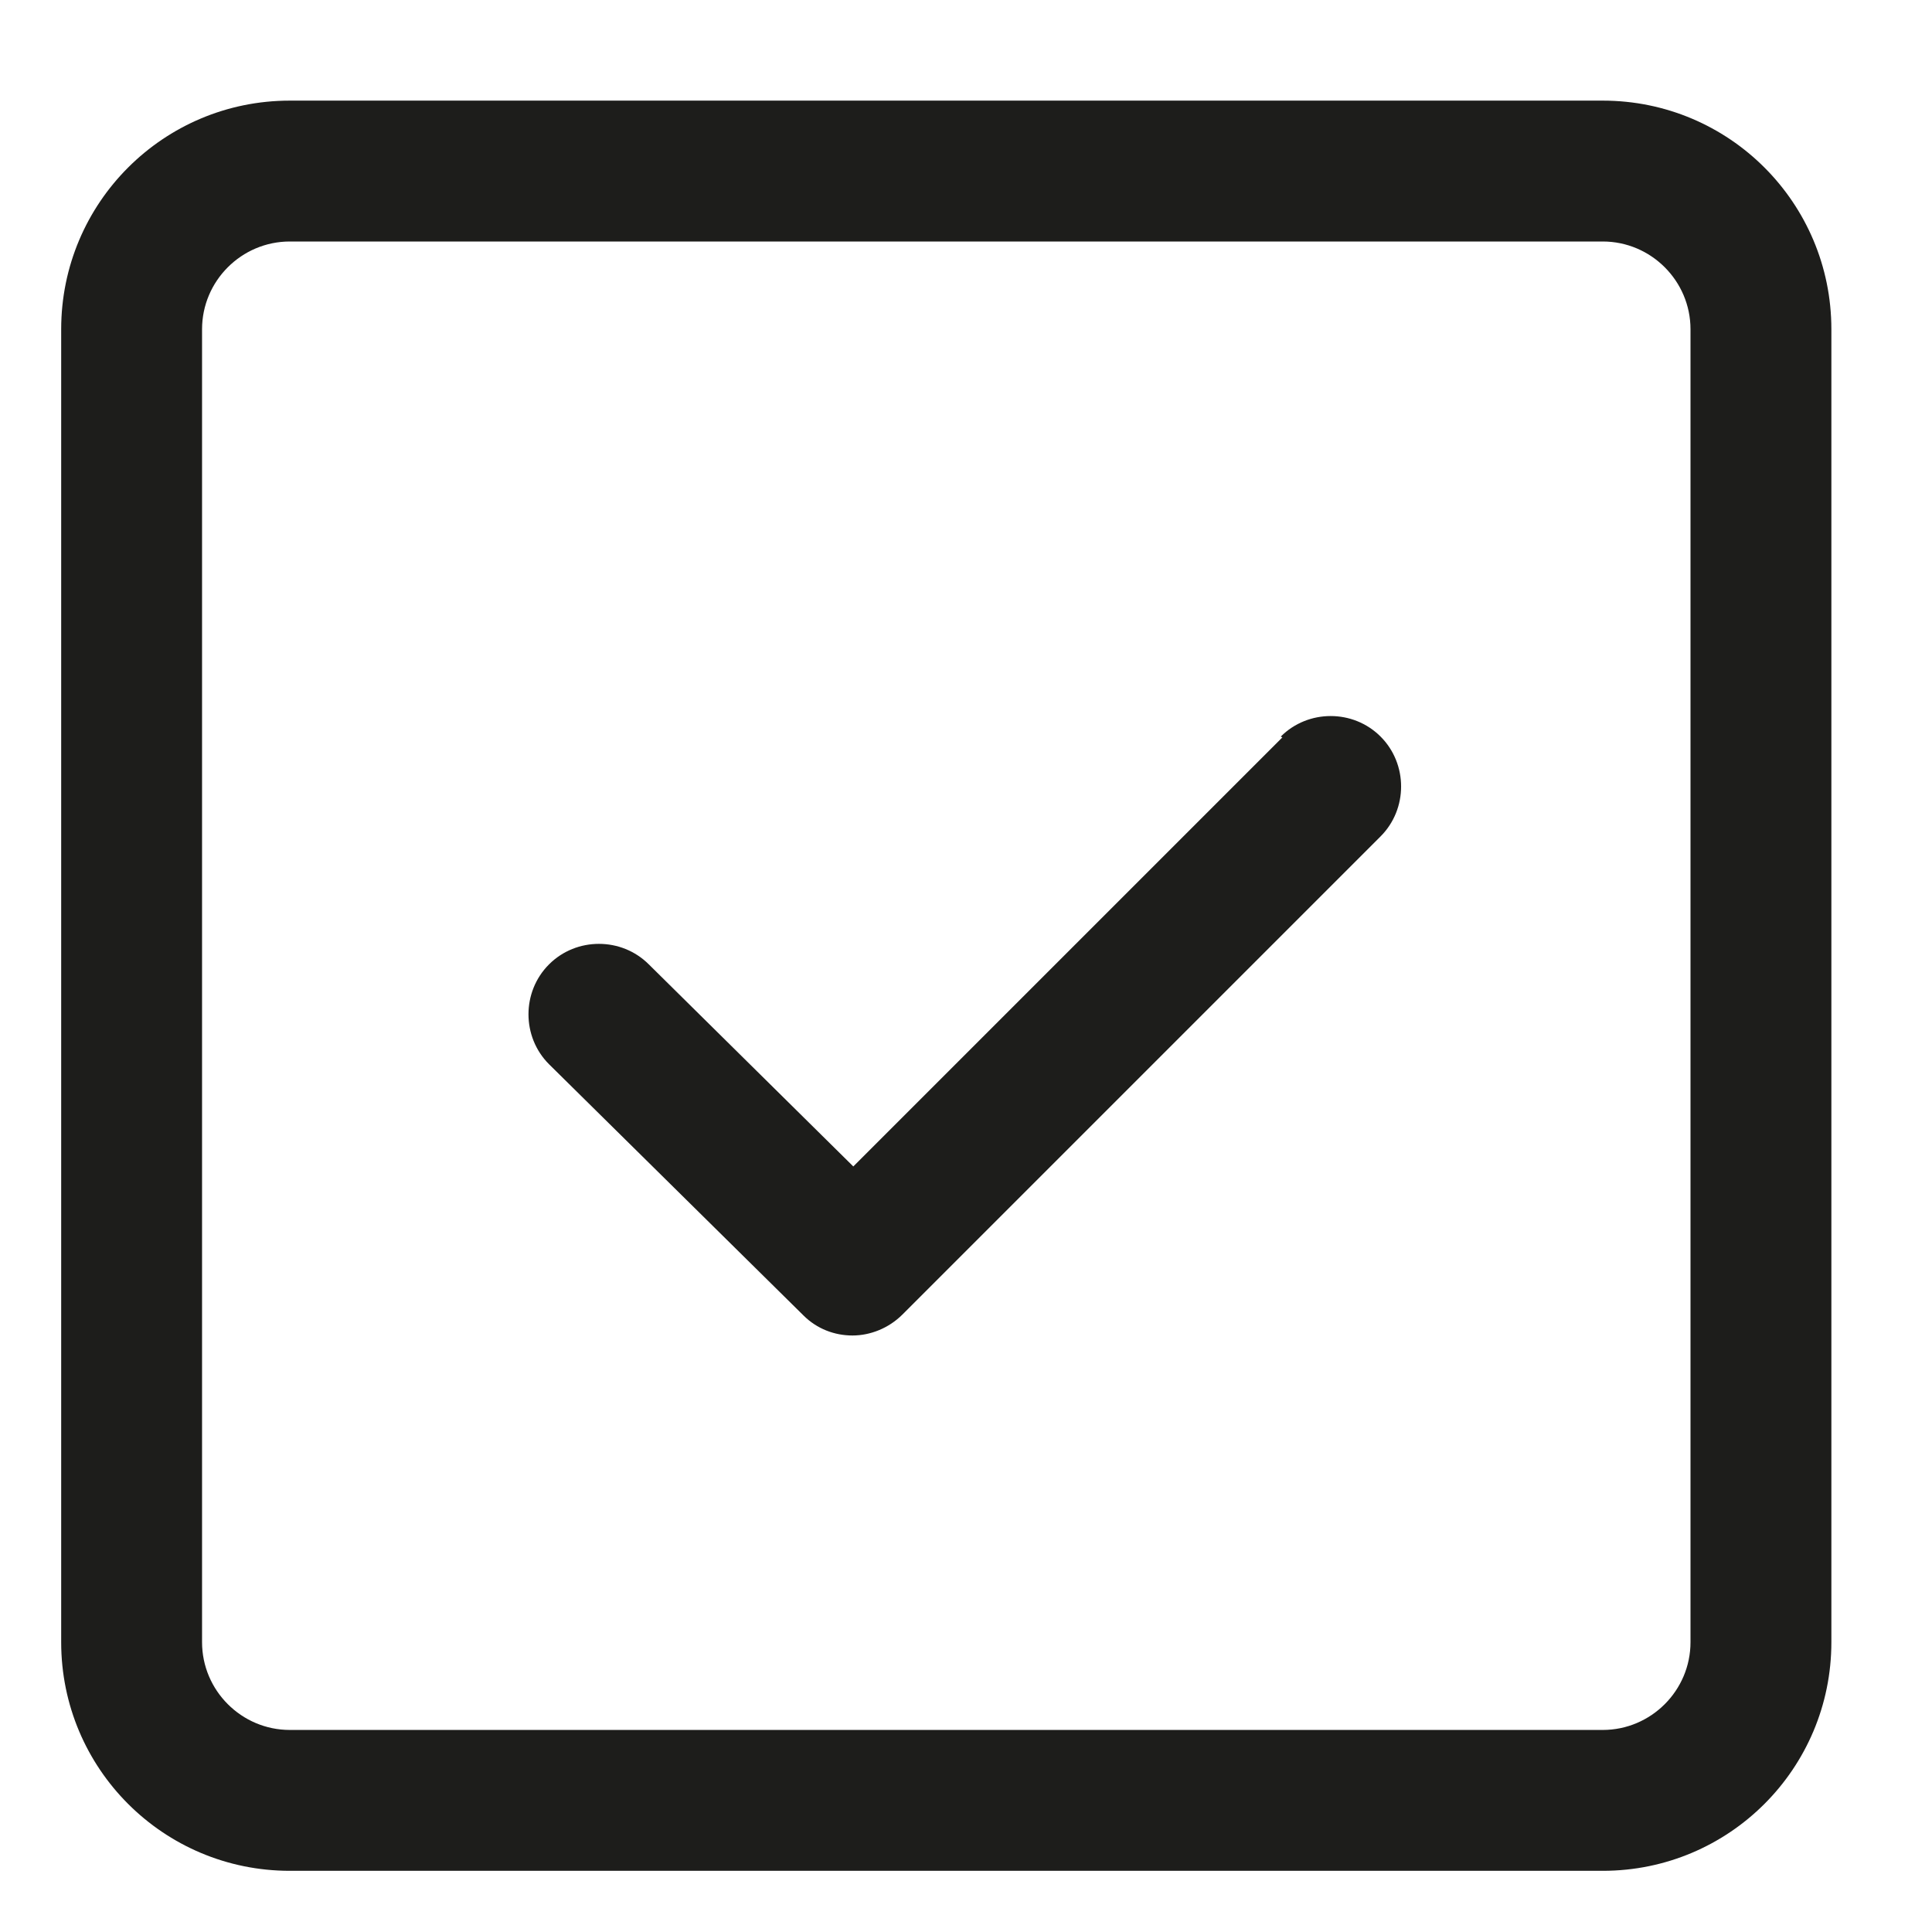
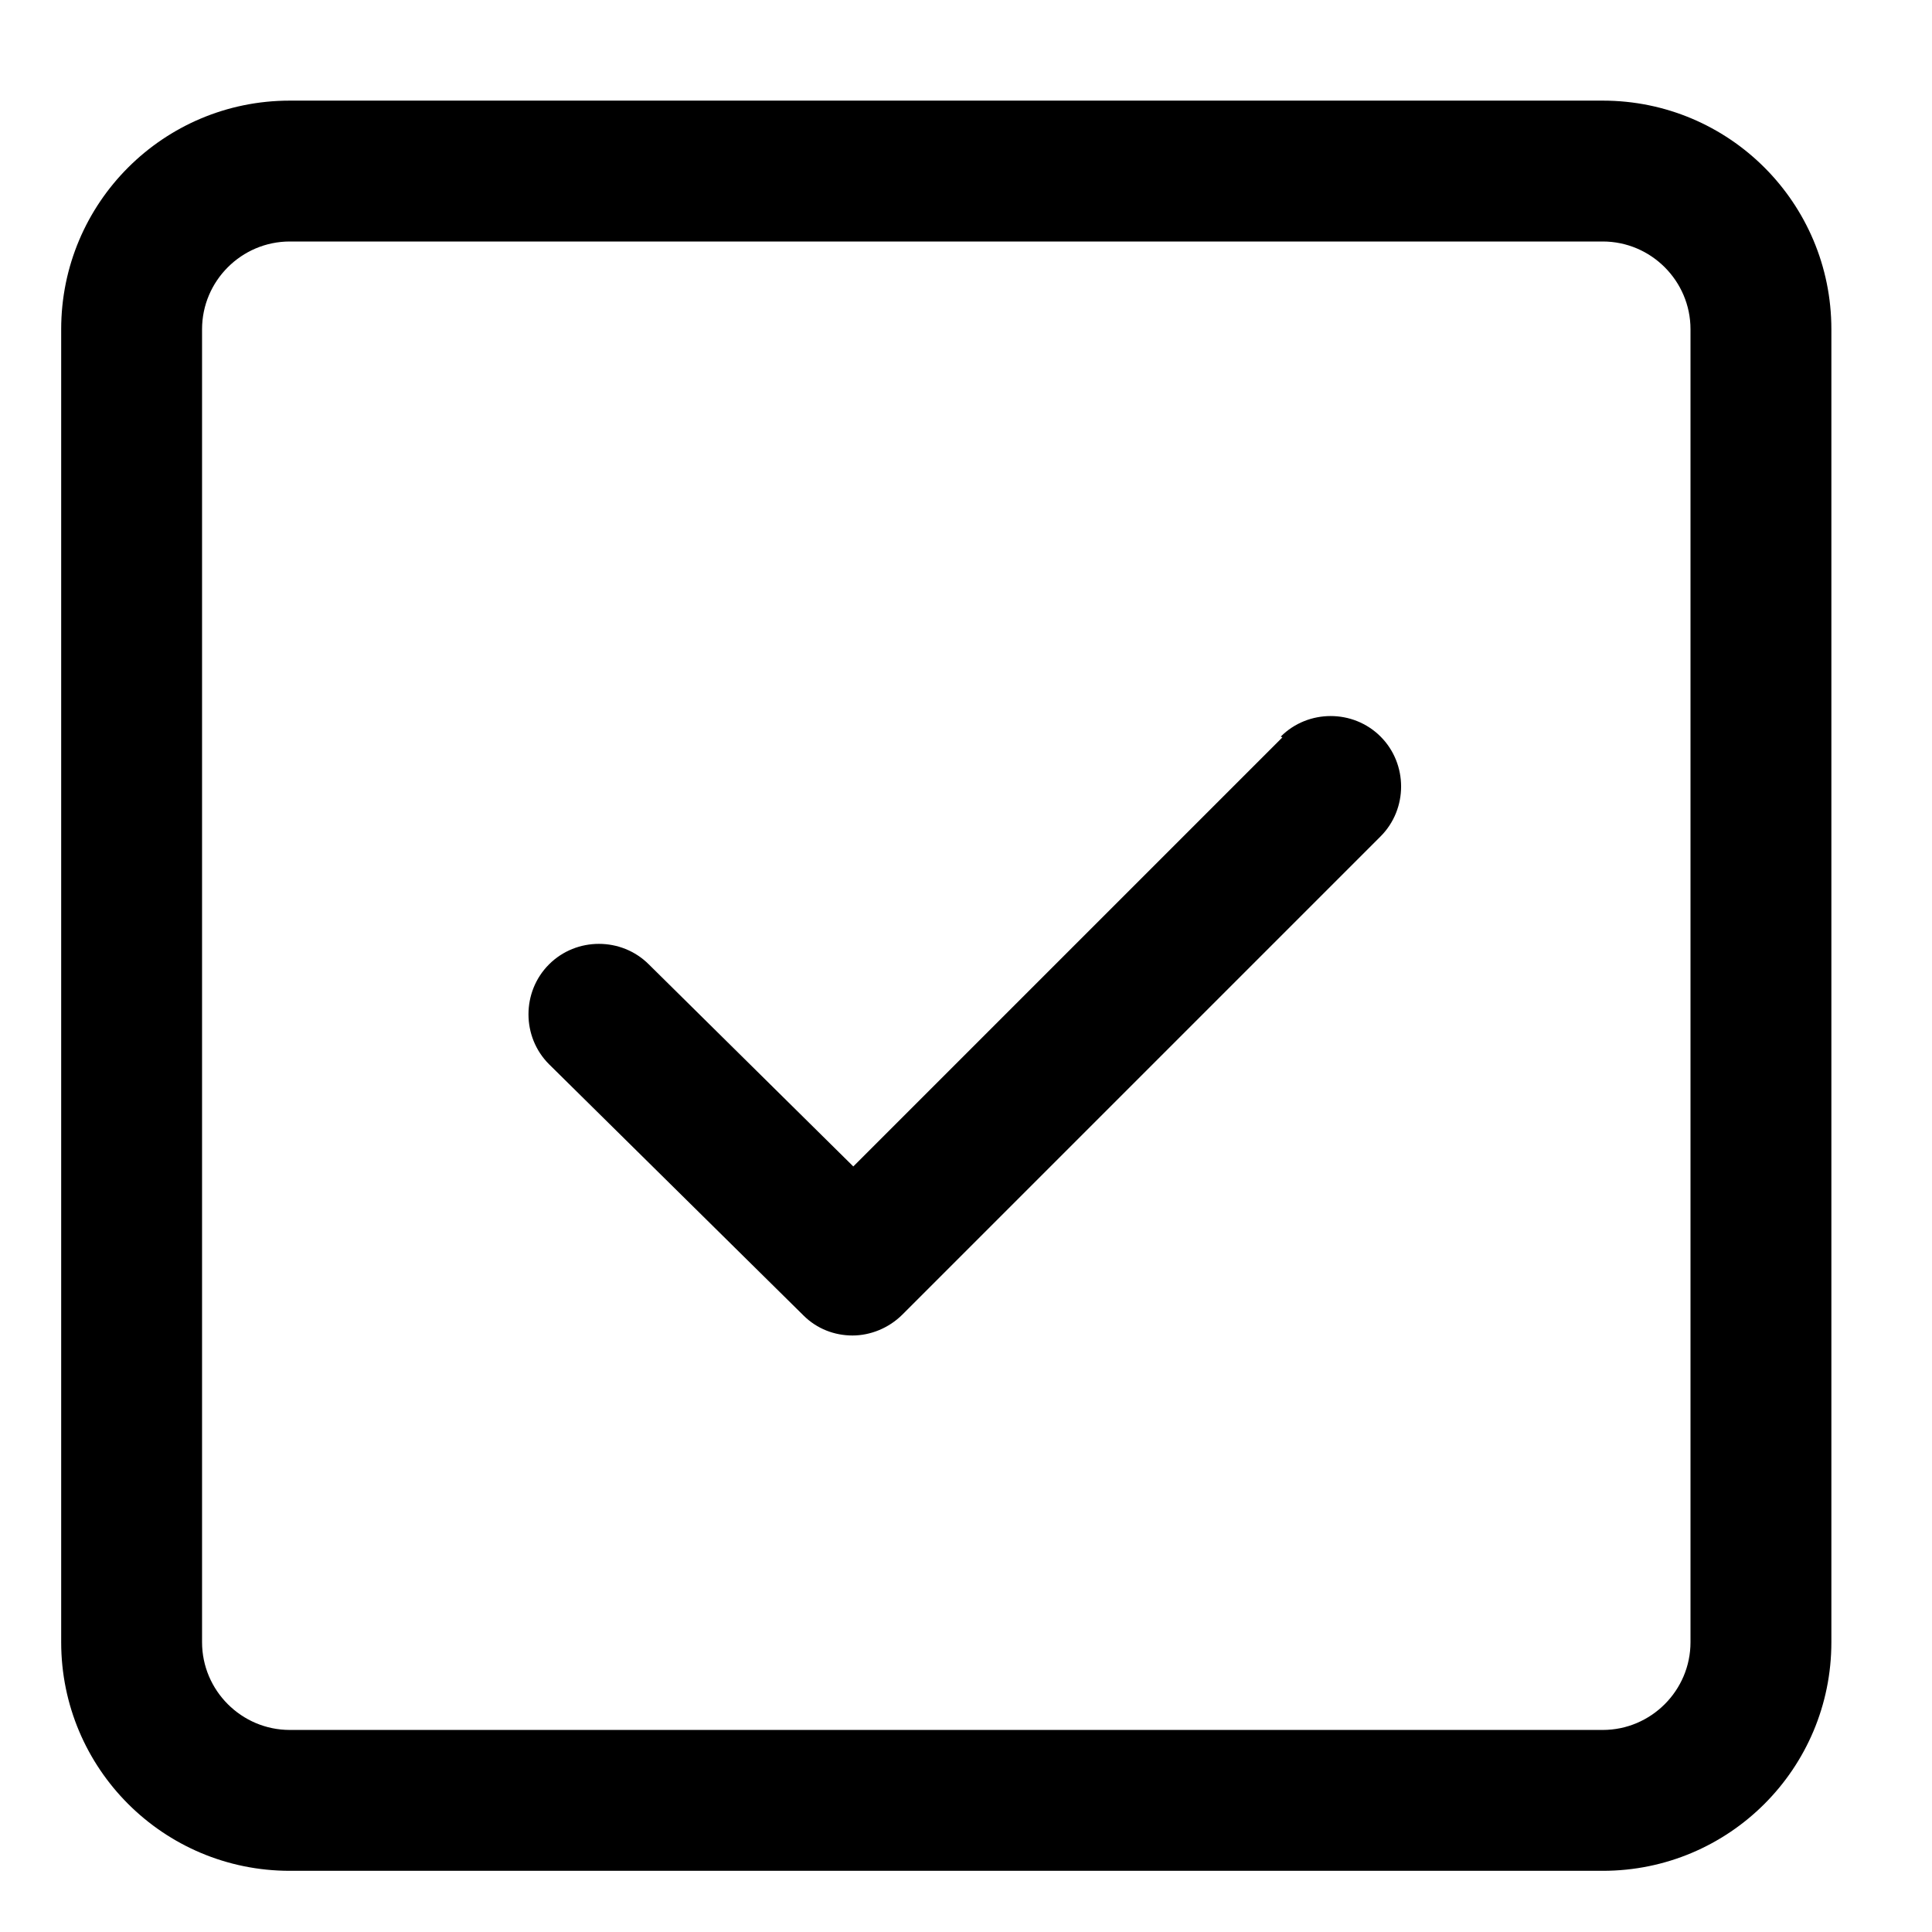
<svg xmlns="http://www.w3.org/2000/svg" id="Lager_1" data-name="Lager 1" viewBox="0 0 24 24">
-   <path d="M19.91,1.25H3.6c-1.57,0-2.84,1.27-2.84,2.84v16.31c0,1.57,1.27,2.84,2.84,2.84h16.31c1.57,0,2.84-1.27,2.84-2.84V4.09c0-1.57-1.27-2.84-2.84-2.84ZM21,20.4c0,.6-.49,1.09-1.09,1.09H3.6c-.6,0-1.09-.49-1.09-1.09V4.09c0-.6.49-1.09,1.09-1.09h16.31c.6,0,1.09.49,1.09,1.09v16.31Z" fill="#1d1d1b" />
-   <path d="M15.93,9.16l-5.33,5.33-2.54-2.51c-.34-.34-.9-.34-1.24,0-.34.34-.34.9,0,1.24l3.16,3.12c.17.17.39.25.61.25s.45-.09.62-.26l5.94-5.94c.34-.34.34-.9,0-1.24s-.9-.34-1.24,0Z" fill="#1d1d1b" />
+   <path d="M19.91,1.25H3.6c-1.57,0-2.84,1.27-2.84,2.84v16.31c0,1.57,1.27,2.84,2.84,2.84h16.31c1.57,0,2.84-1.27,2.84-2.84V4.09c0-1.57-1.27-2.84-2.84-2.84ZM21,20.4c0,.6-.49,1.09-1.09,1.09H3.6c-.6,0-1.09-.49-1.09-1.09V4.09c0-.6.49-1.09,1.09-1.09h16.31c.6,0,1.09.49,1.09,1.09v16.31Z" />
+   <path d="M15.93,9.16l-5.33,5.33-2.54-2.51c-.34-.34-.9-.34-1.24,0-.34.34-.34.9,0,1.24l3.16,3.12c.17.17.39.25.61.25s.45-.09.62-.26l5.94-5.94c.34-.34.34-.9,0-1.24s-.9-.34-1.24,0Z" />
</svg>
